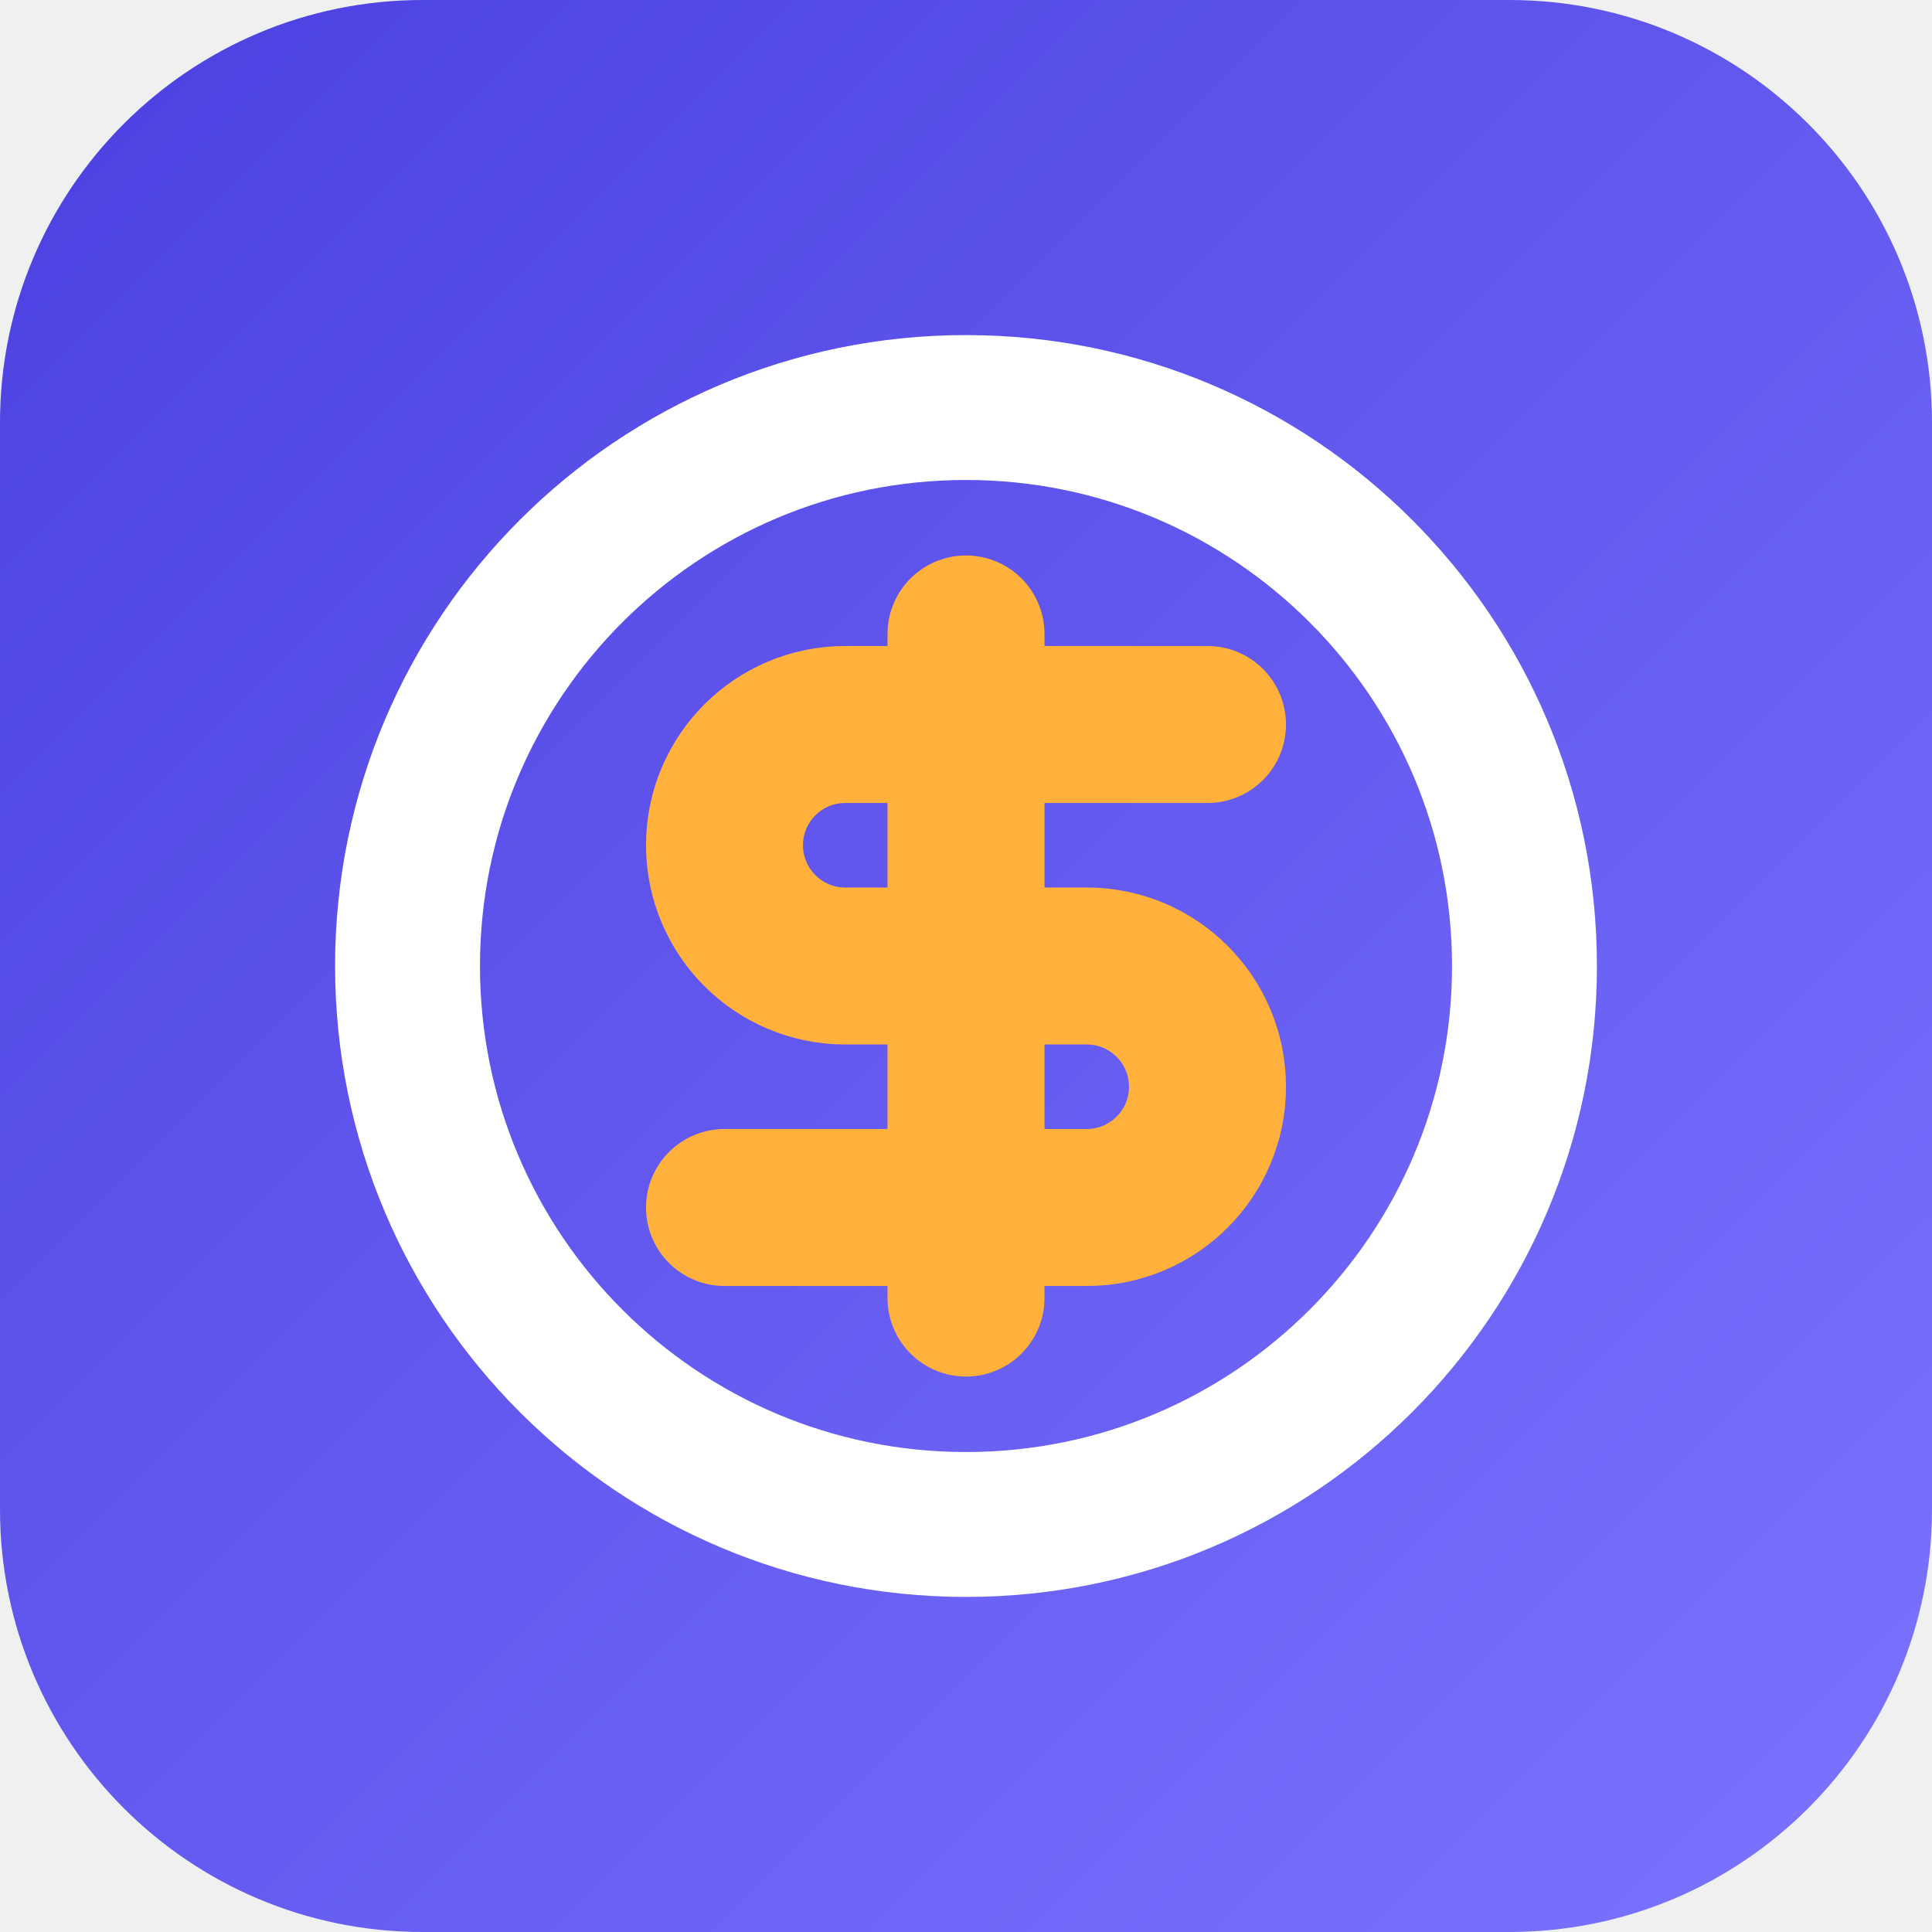
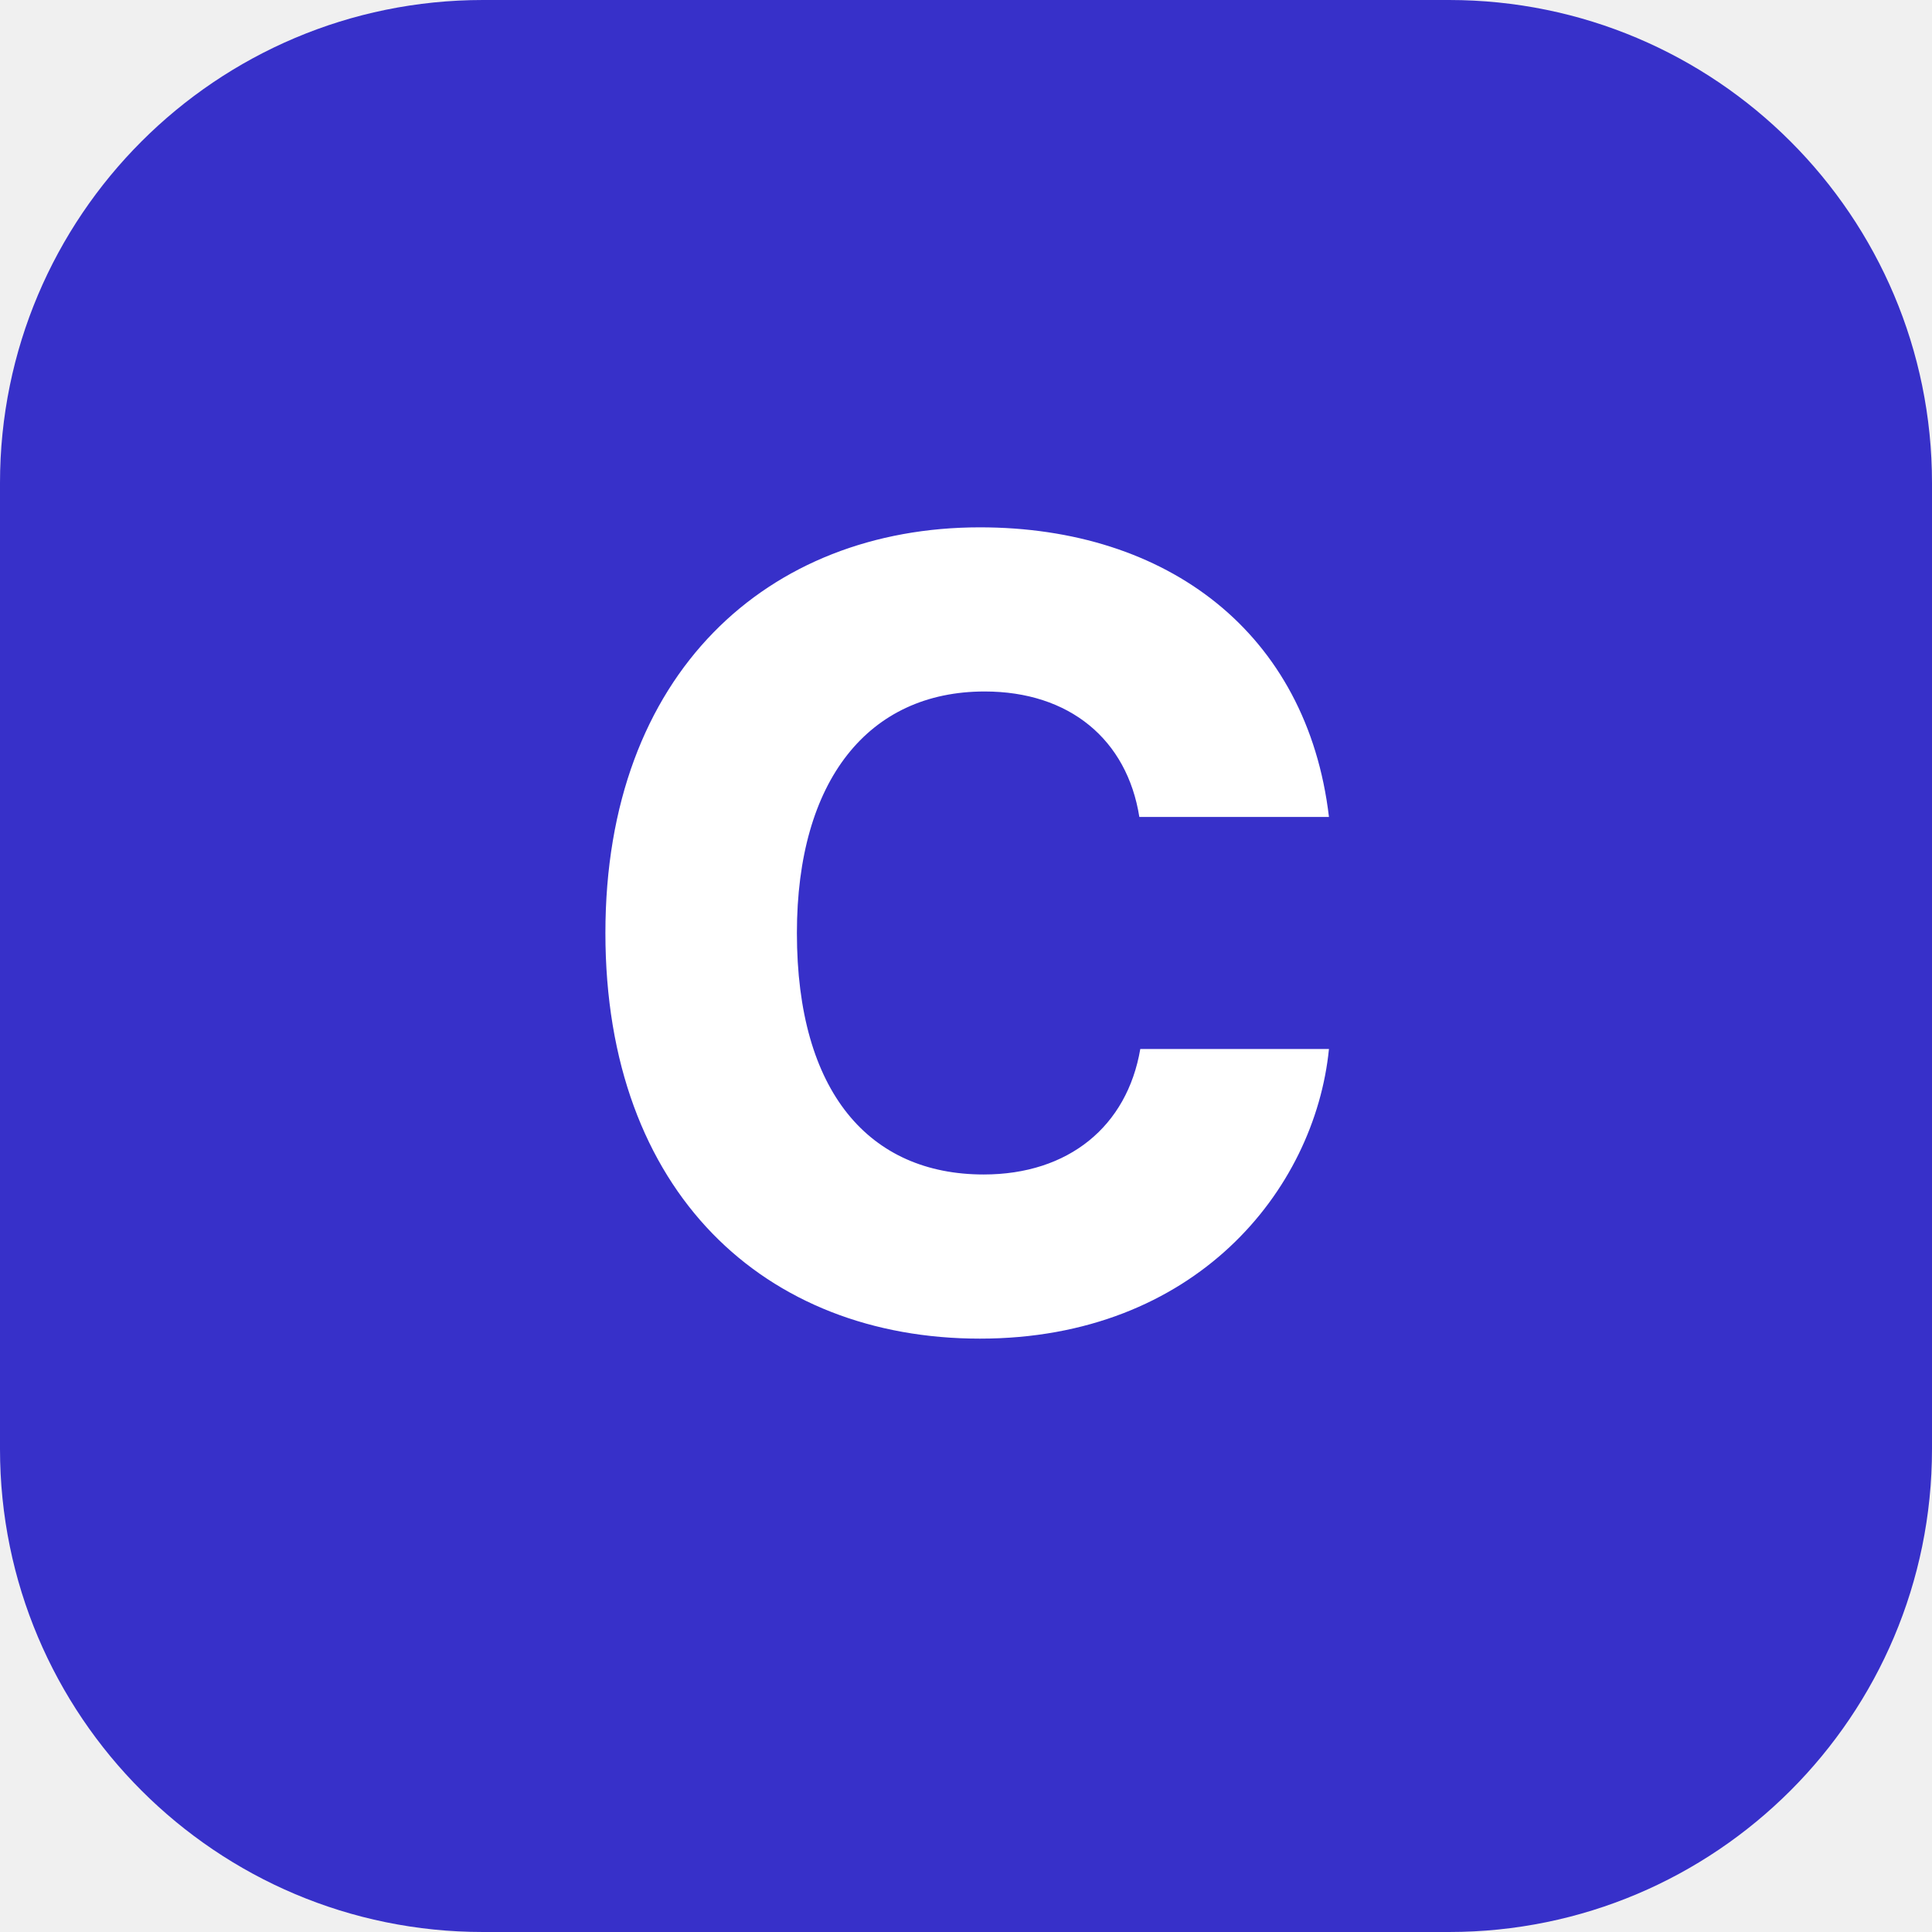
- <svg xmlns="http://www.w3.org/2000/svg" width="32" height="32" viewBox="0 0 32 32" fill="none" role="img" aria-label="Calcula aí">
-   <defs>
-     <linearGradient id="tile" x1="0" y1="0" x2="32" y2="32" gradientUnits="userSpaceOnUse">
-       <stop stop-color="#4b40e0" />
-       <stop offset="1" stop-color="#7c73ff" />
-     </linearGradient>
-   </defs>
-   <rect width="32" height="32" rx="7" fill="url(#tile)" />
-   <g transform="translate(4 4)" fill="none" stroke-linecap="round" stroke-linejoin="round">
-     <circle cx="12" cy="12" r="9.25" stroke="#ffffff" stroke-width="2.4" />
-     <path d="M16 8h-6a2 2 0 1 0 0 4h4a2 2 0 1 1 0 4H8" stroke="#ffb13c" stroke-width="2.6" />
-     <path d="M12 17.5v-11" stroke="#ffb13c" stroke-width="2.6" />
-   </g>
+ <svg xmlns="http://www.w3.org/2000/svg" width="32" height="32" viewBox="0 0 32 32" role="img" aria-label="Calcula aí">
+   <rect width="32" height="32" rx="8" fill="#3730c9" />
+   <text x="16" y="22" font-size="18" font-family="Inter, Arial, sans-serif" font-weight="800" fill="#ffffff" text-anchor="middle">C</text>
</svg>
